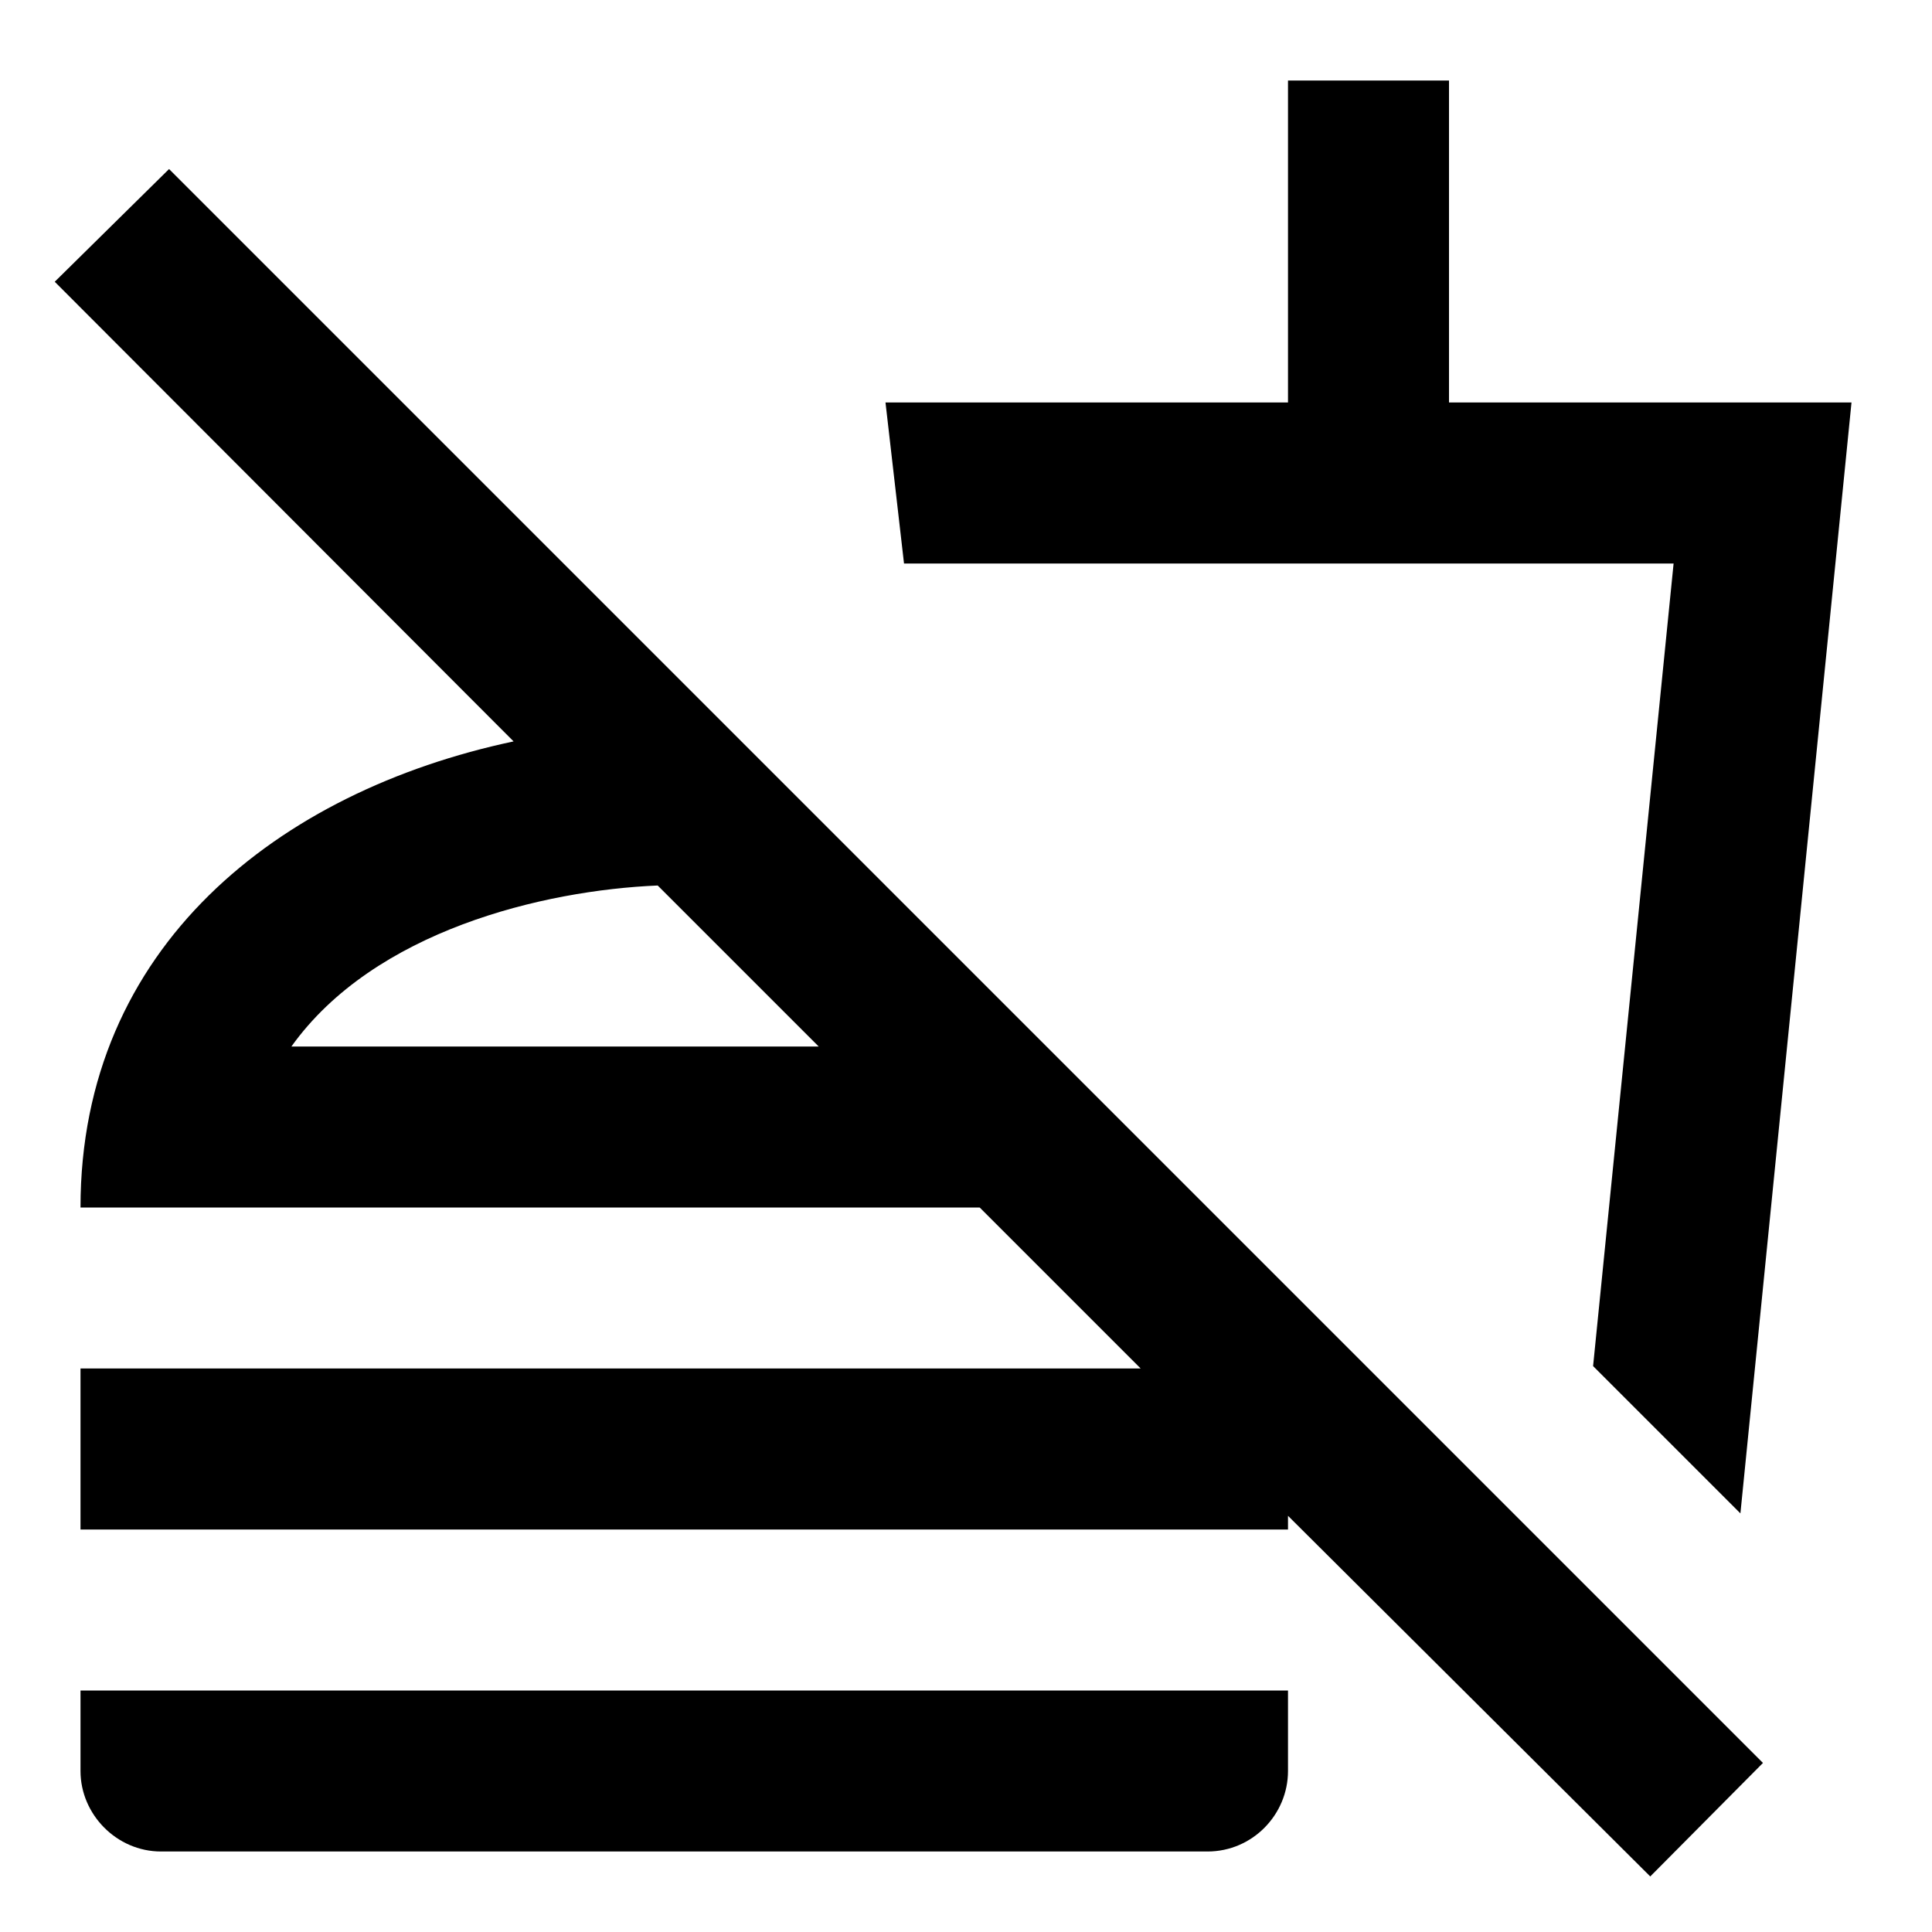
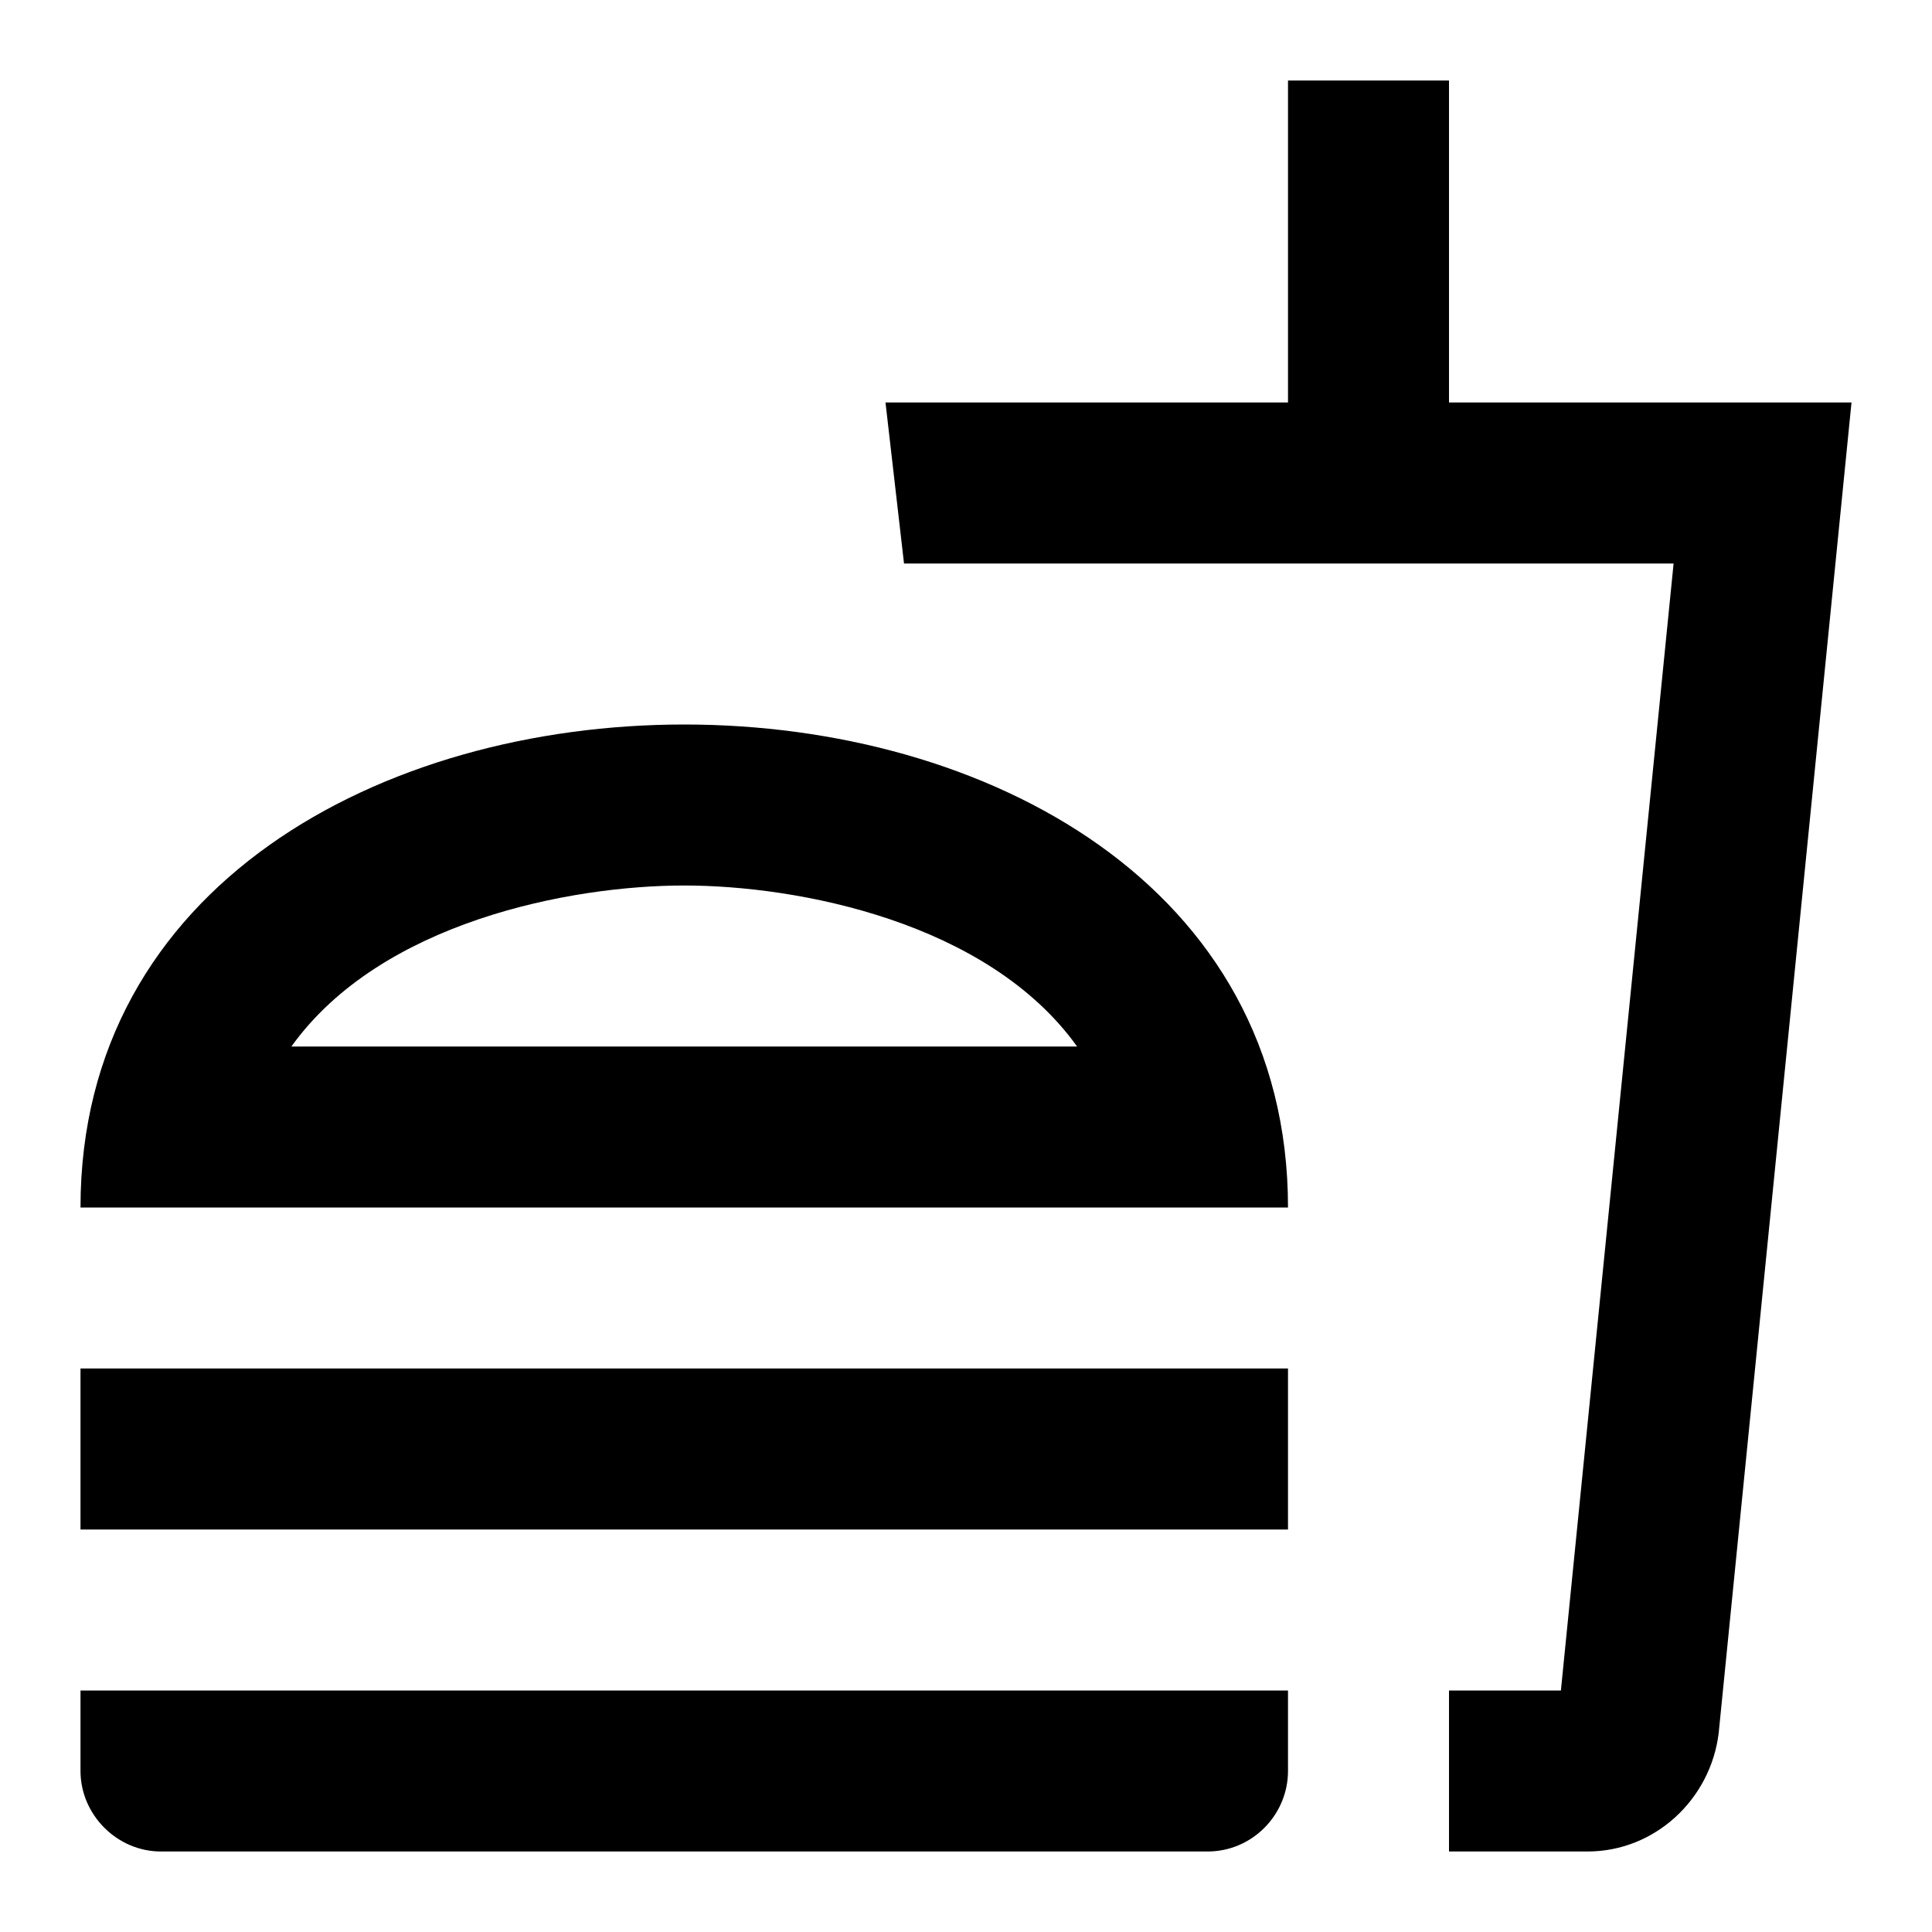
<svg xmlns="http://www.w3.org/2000/svg" viewBox="0 0 24 24" fill="currentColor">
-   <path d="M1 21H16V22C16 22.54 15.56 23 15 23H2C1.45 23 1 22.54 1 22V21M20.5 23.31L16 18.83V19H1V17H14.17L12.17 15H1C1 11.76 3.46 9.83 6.38 9.21L.68 3.5L2.1 2.1L13 13L15 15L21.9 21.9L20.5 23.31M10.17 13L8.17 11C6.75 11.06 4.65 11.56 3.62 13H10.17M23 5H18V1H16V5H11L11.23 7H20.79L19.79 16.97L21.62 18.8L23 5Z" />
+   <path d="M1 22C1 22.54 1.45 23 2 23H15C15.56 23 16 22.54 16 22V21H1V22M8.5 9C4.75 9 1 11 1 15H16C16 11 12.25 9 8.5 9M3.62 13C4.73 11.45 7.09 11 8.5 11S12.27 11.45 13.38 13H3.62M1 17H16V19H1V17M18 5V1H16V5H11L11.23 7H20.79L19.39 21H18V23H19.72C20.56 23 21.25 22.35 21.35 21.53L23 5H18Z" />
</svg>
